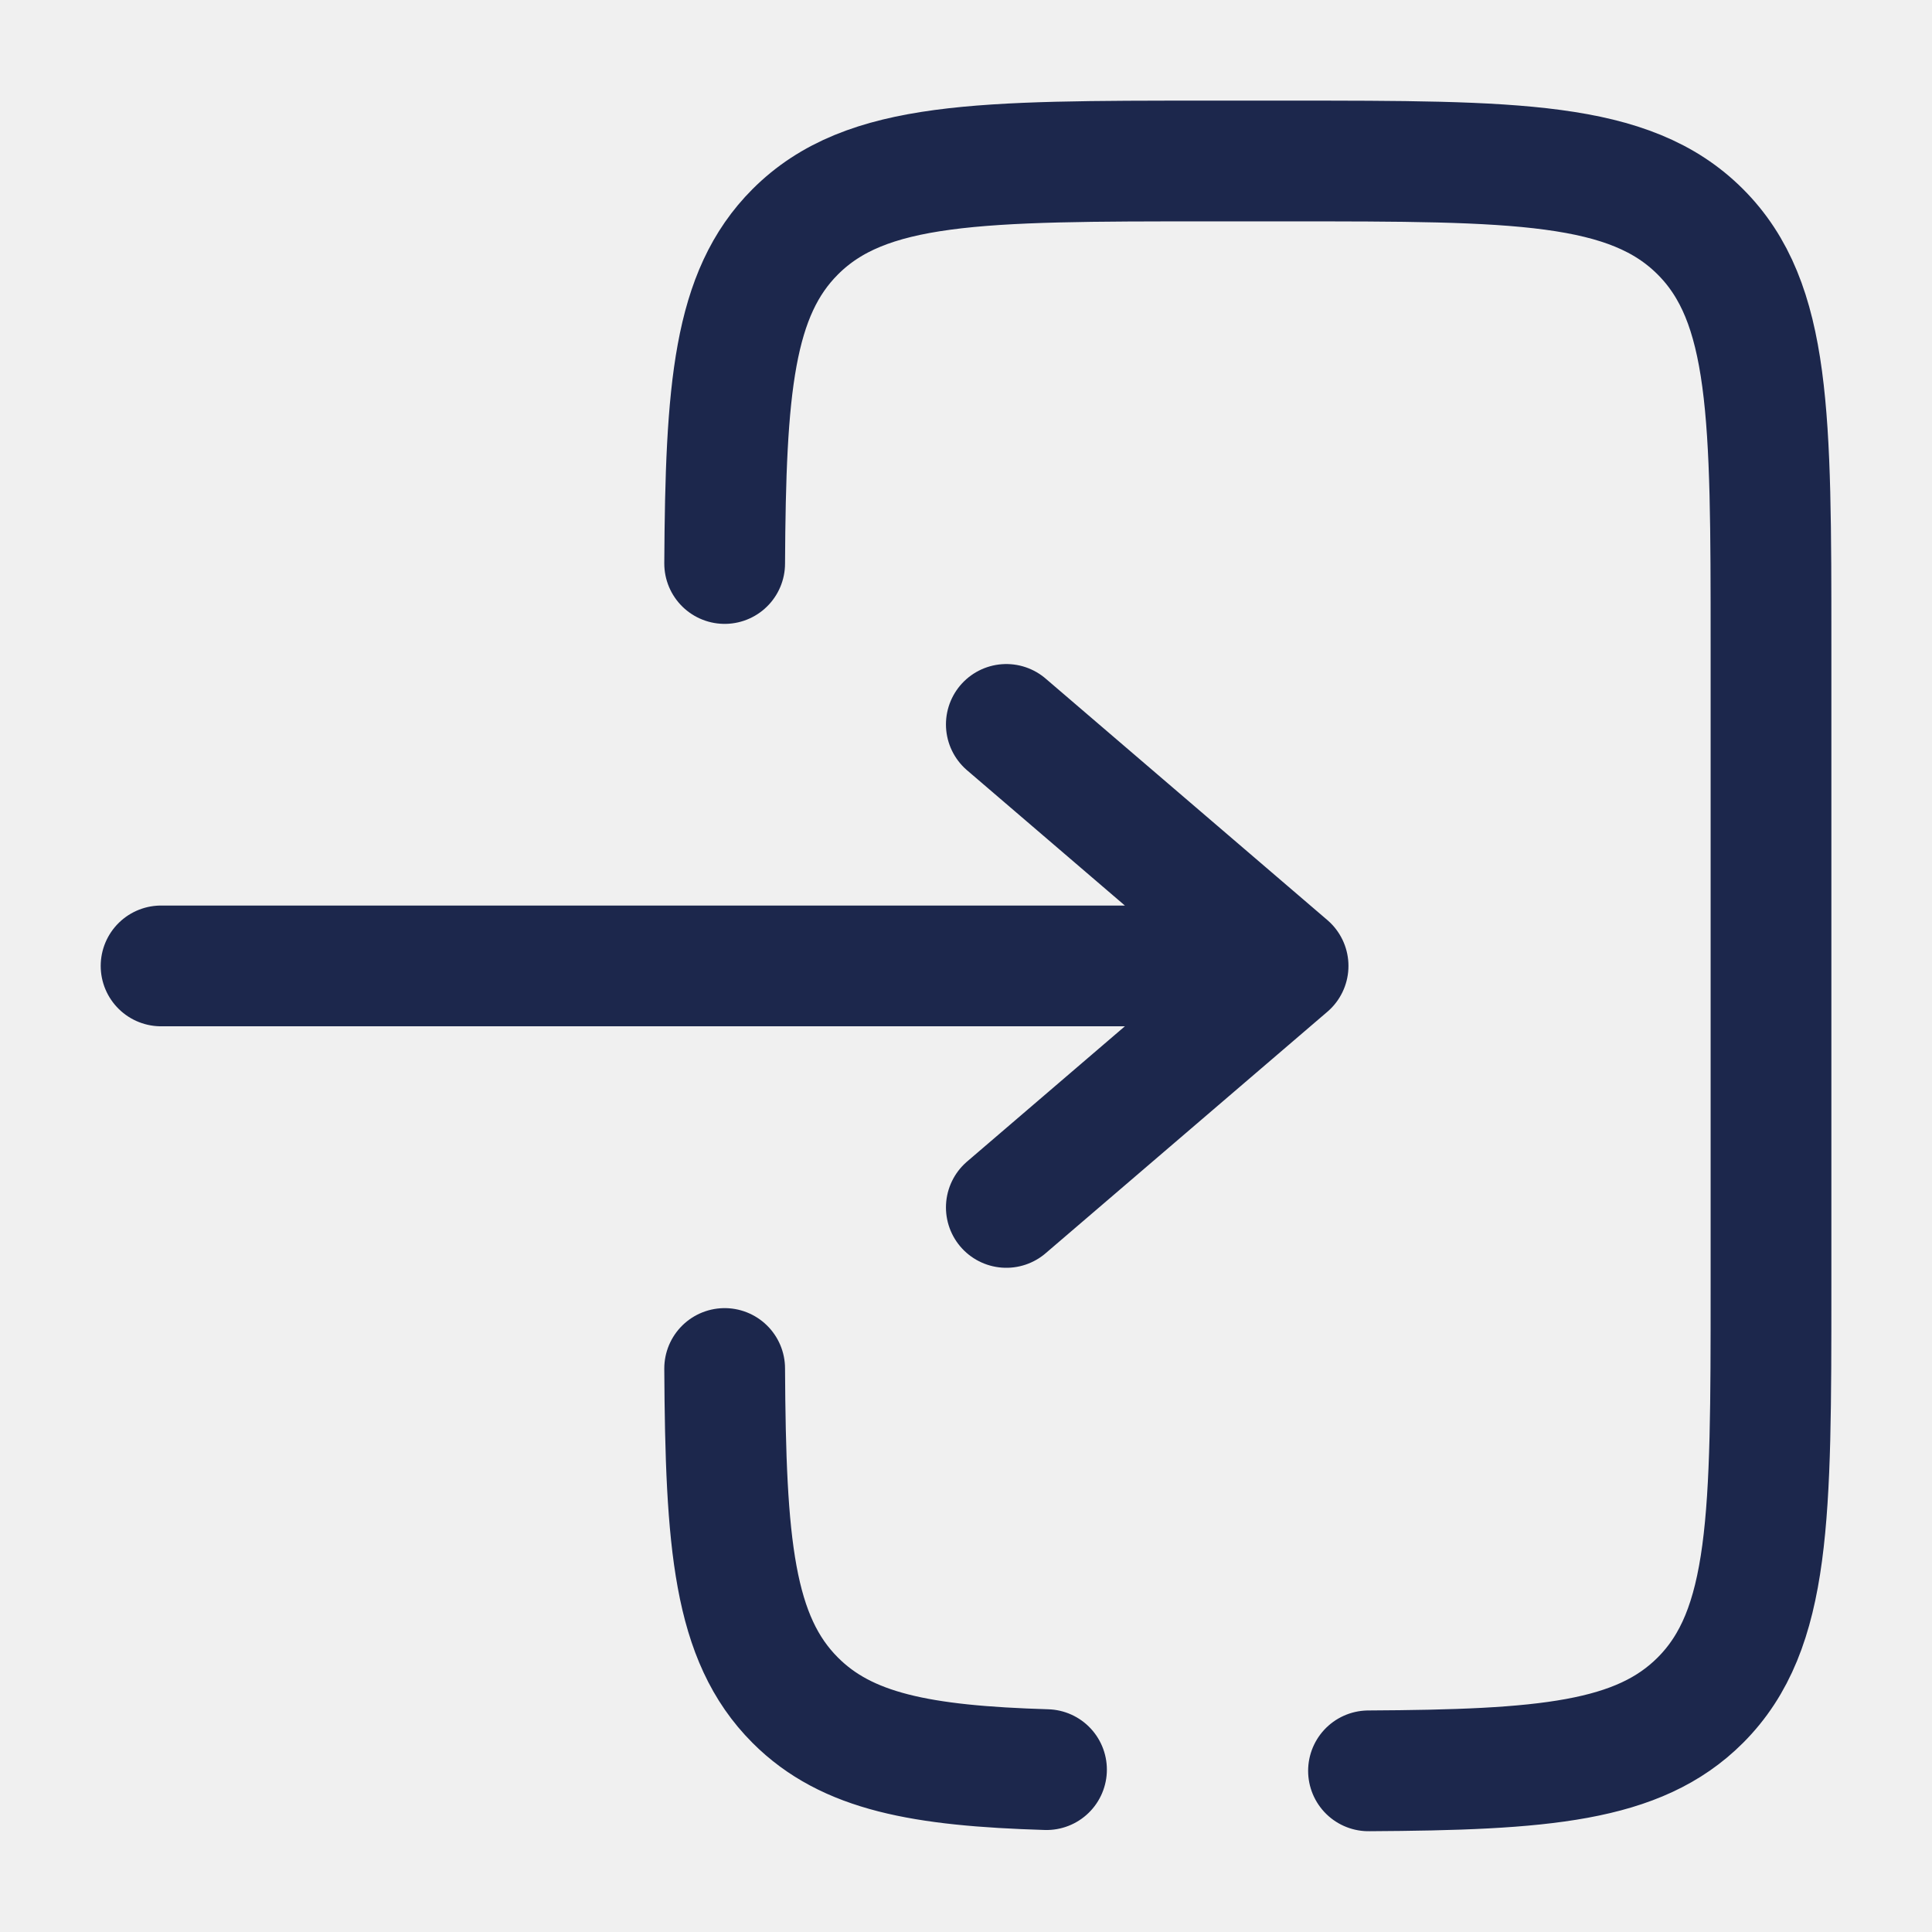
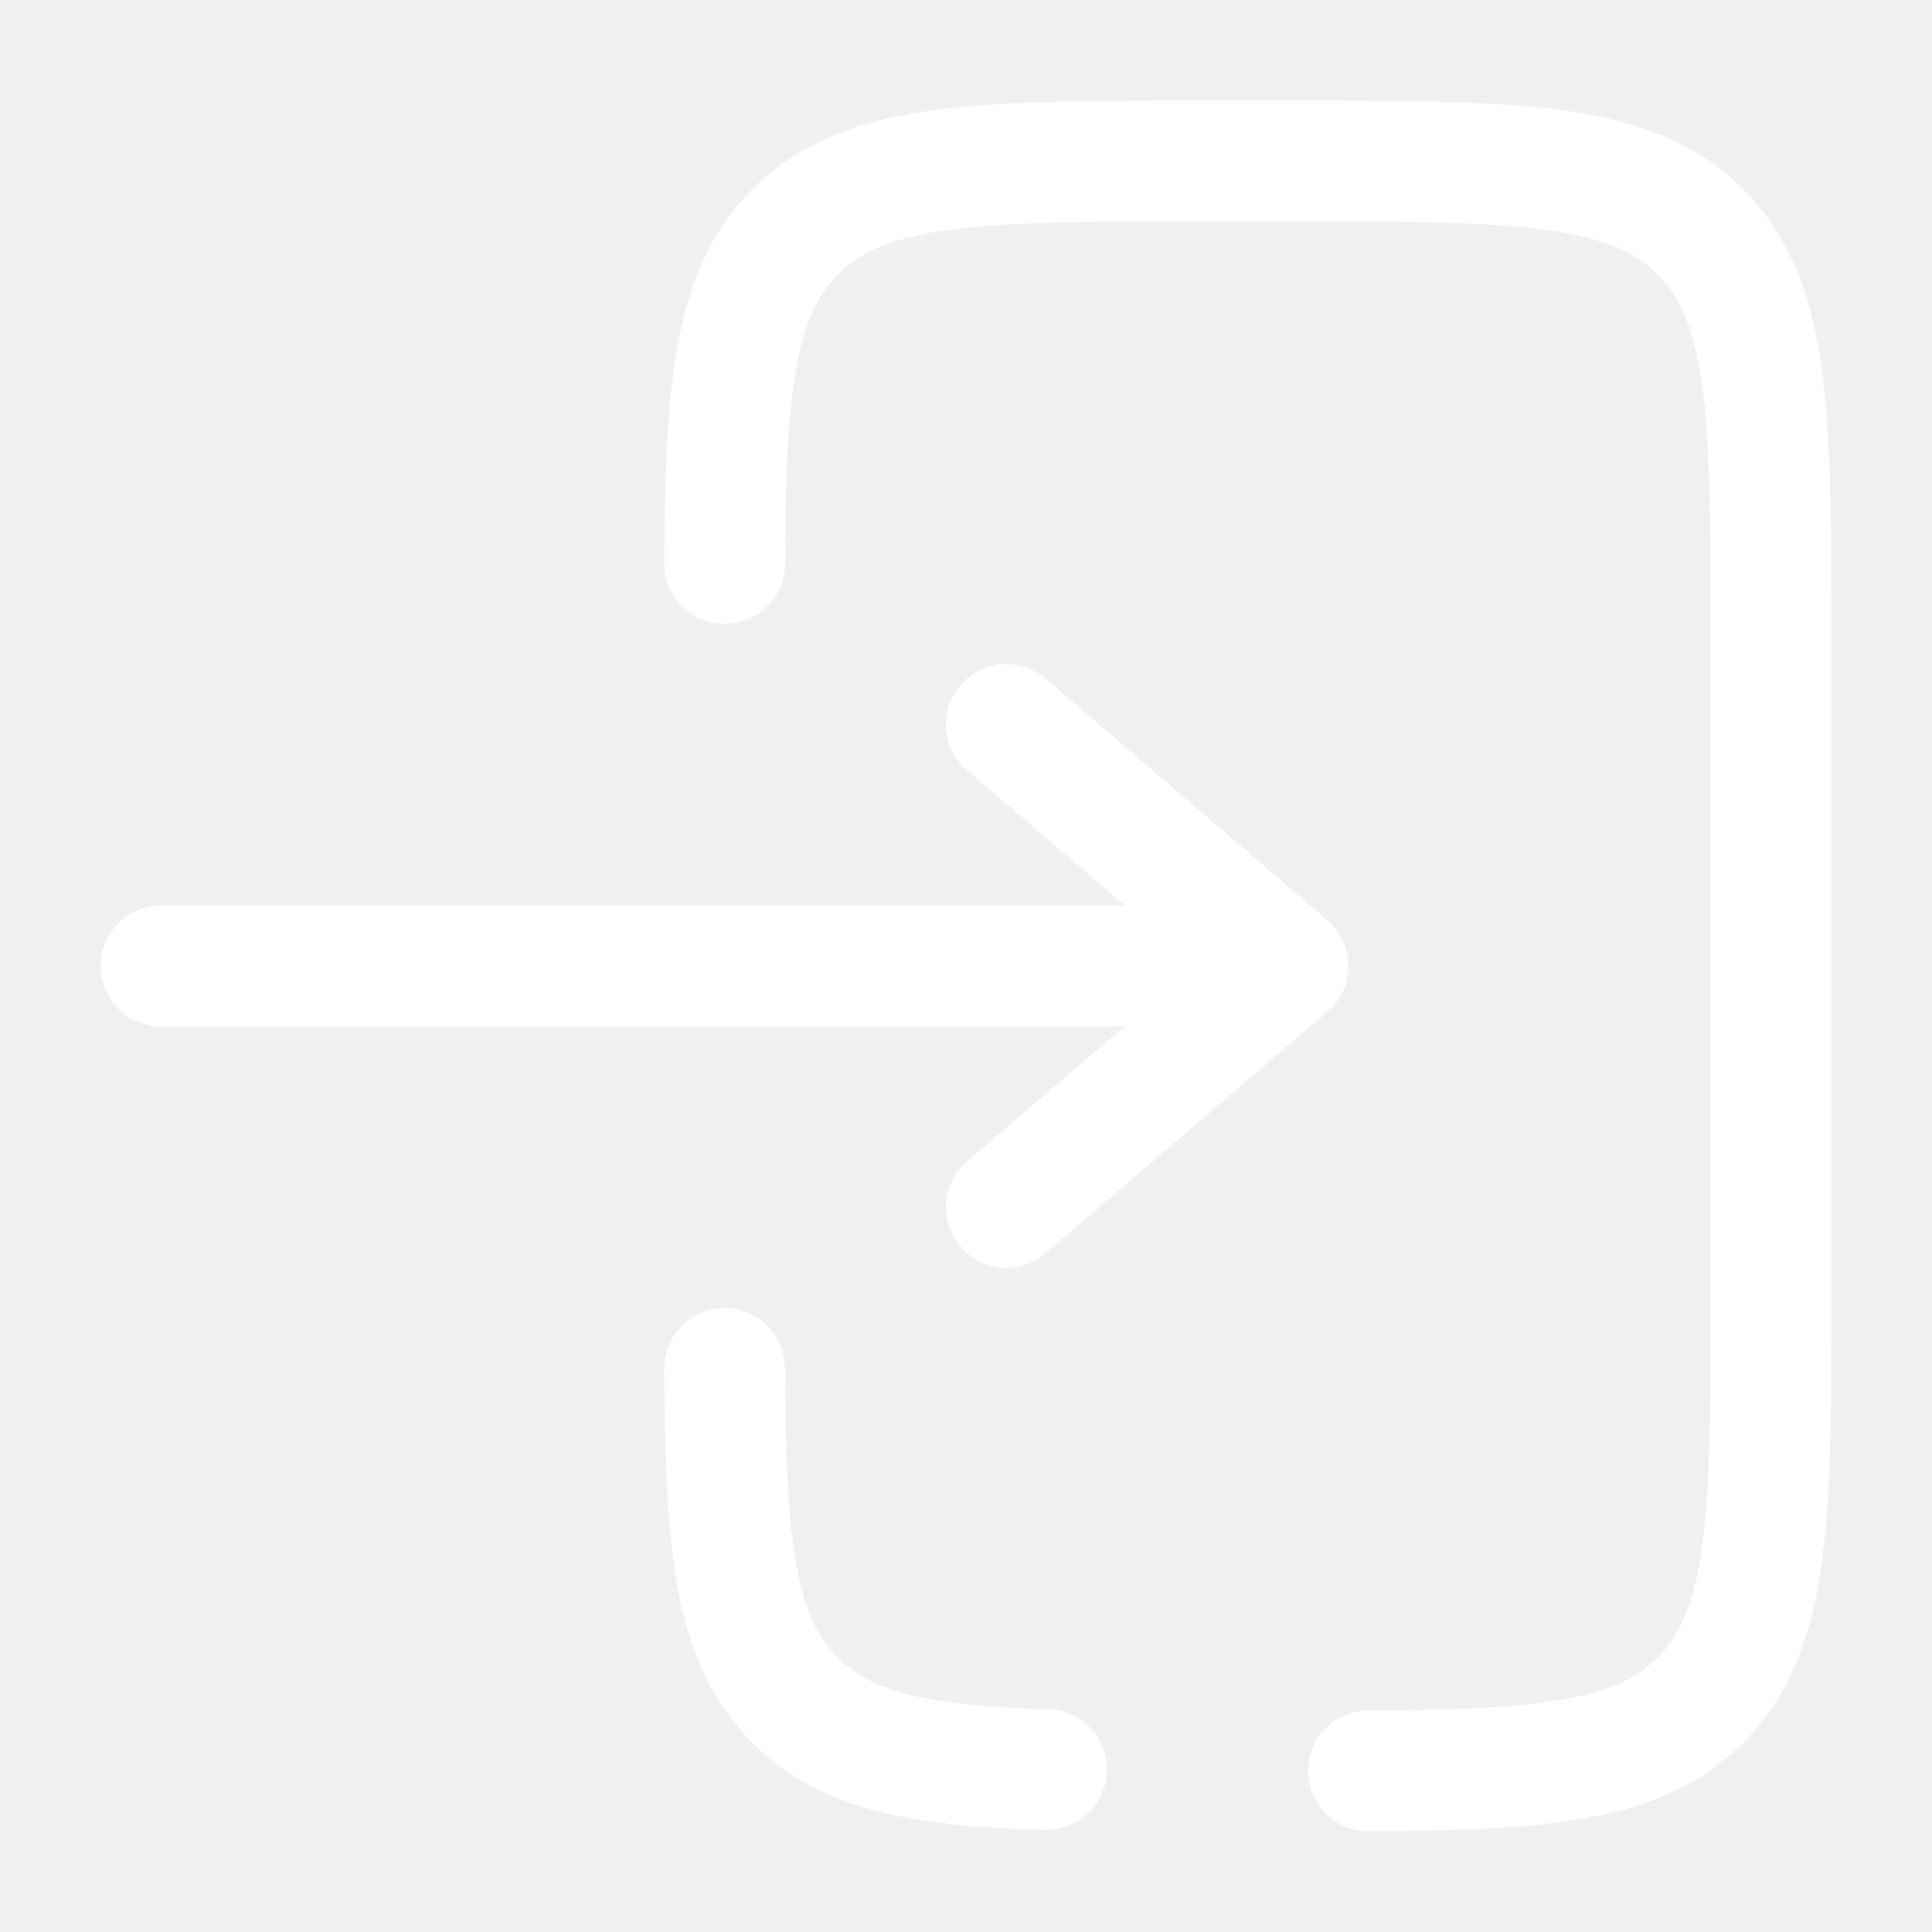
<svg xmlns="http://www.w3.org/2000/svg" width="800px" height="800px" viewBox="0 0 24 24" fill="none" stroke="#ffffff">
  <g id="SVGRepo_bgCarrier" stroke-width="0" />
  <g id="SVGRepo_tracerCarrier" stroke-linecap="round" stroke-linejoin="round" />
  <g id="SVGRepo_iconCarrier">
-     <path d="M2.001 11.999L16.001 11.999M16.001 11.999L12.501 8.999M16.001 11.999L12.501 14.999" stroke="#1C274C" stroke-width="1.5" stroke-linecap="round" stroke-linejoin="round" />
-     <path d="M9.002 7C9.014 4.825 9.111 3.647 9.879 2.879C10.758 2 12.172 2 15 2L16 2C18.829 2 20.243 2 21.122 2.879C22 3.757 22 5.172 22 8L22 16C22 18.828 22 20.243 21.122 21.121C20.353 21.89 19.175 21.986 17 21.998M9.002 17C9.014 19.175 9.111 20.353 9.879 21.121C10.52 21.763 11.447 21.936 13 21.983" stroke="#1C274C" stroke-width="1.5" stroke-linecap="round" />
+     <path d="M2.001 11.999L16.001 11.999M16.001 11.999L12.501 8.999M16.001 11.999L12.501 14.999" stroke="#ffffff" stroke-width="1.5" stroke-linecap="round" stroke-linejoin="round" />
+     <path d="M9.002 7C9.014 4.825 9.111 3.647 9.879 2.879C10.758 2 12.172 2 15 2L16 2C18.829 2 20.243 2 21.122 2.879C22 3.757 22 5.172 22 8L22 16C22 18.828 22 20.243 21.122 21.121C20.353 21.89 19.175 21.986 17 21.998M9.002 17C9.014 19.175 9.111 20.353 9.879 21.121C10.52 21.763 11.447 21.936 13 21.983" stroke="#ffffff" stroke-width="1.5" stroke-linecap="round" />
  </g>
</svg>
